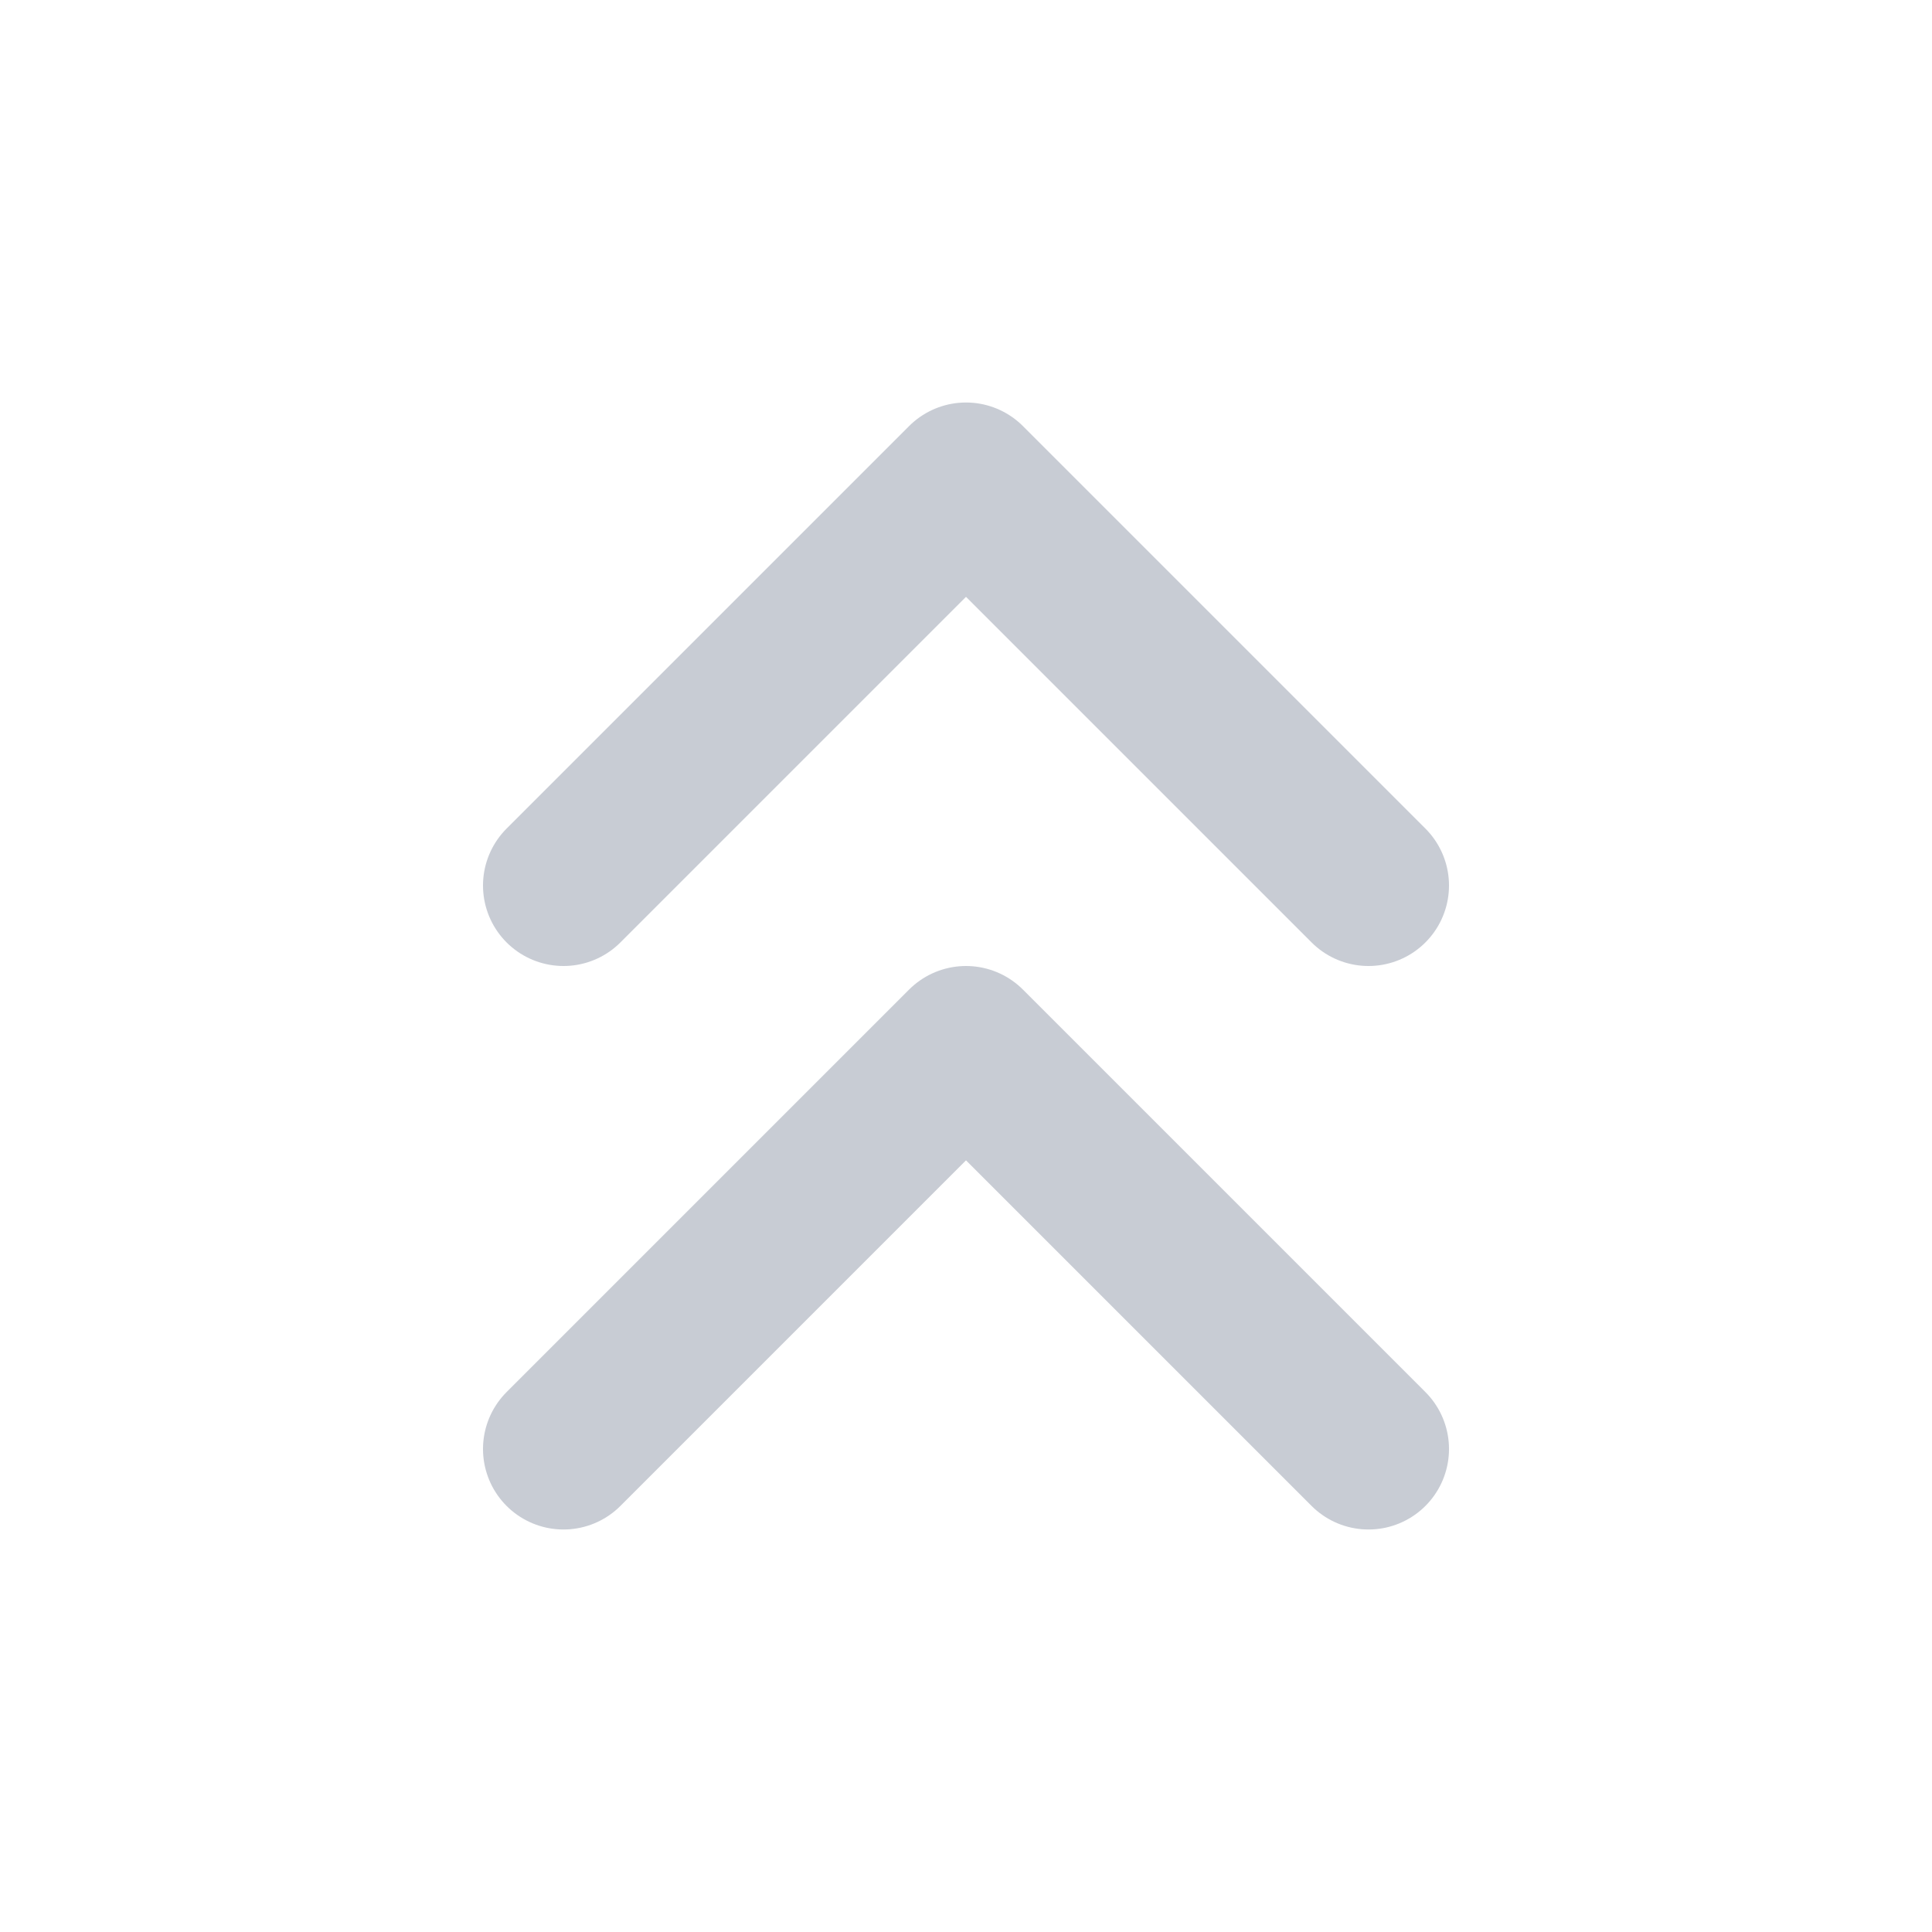
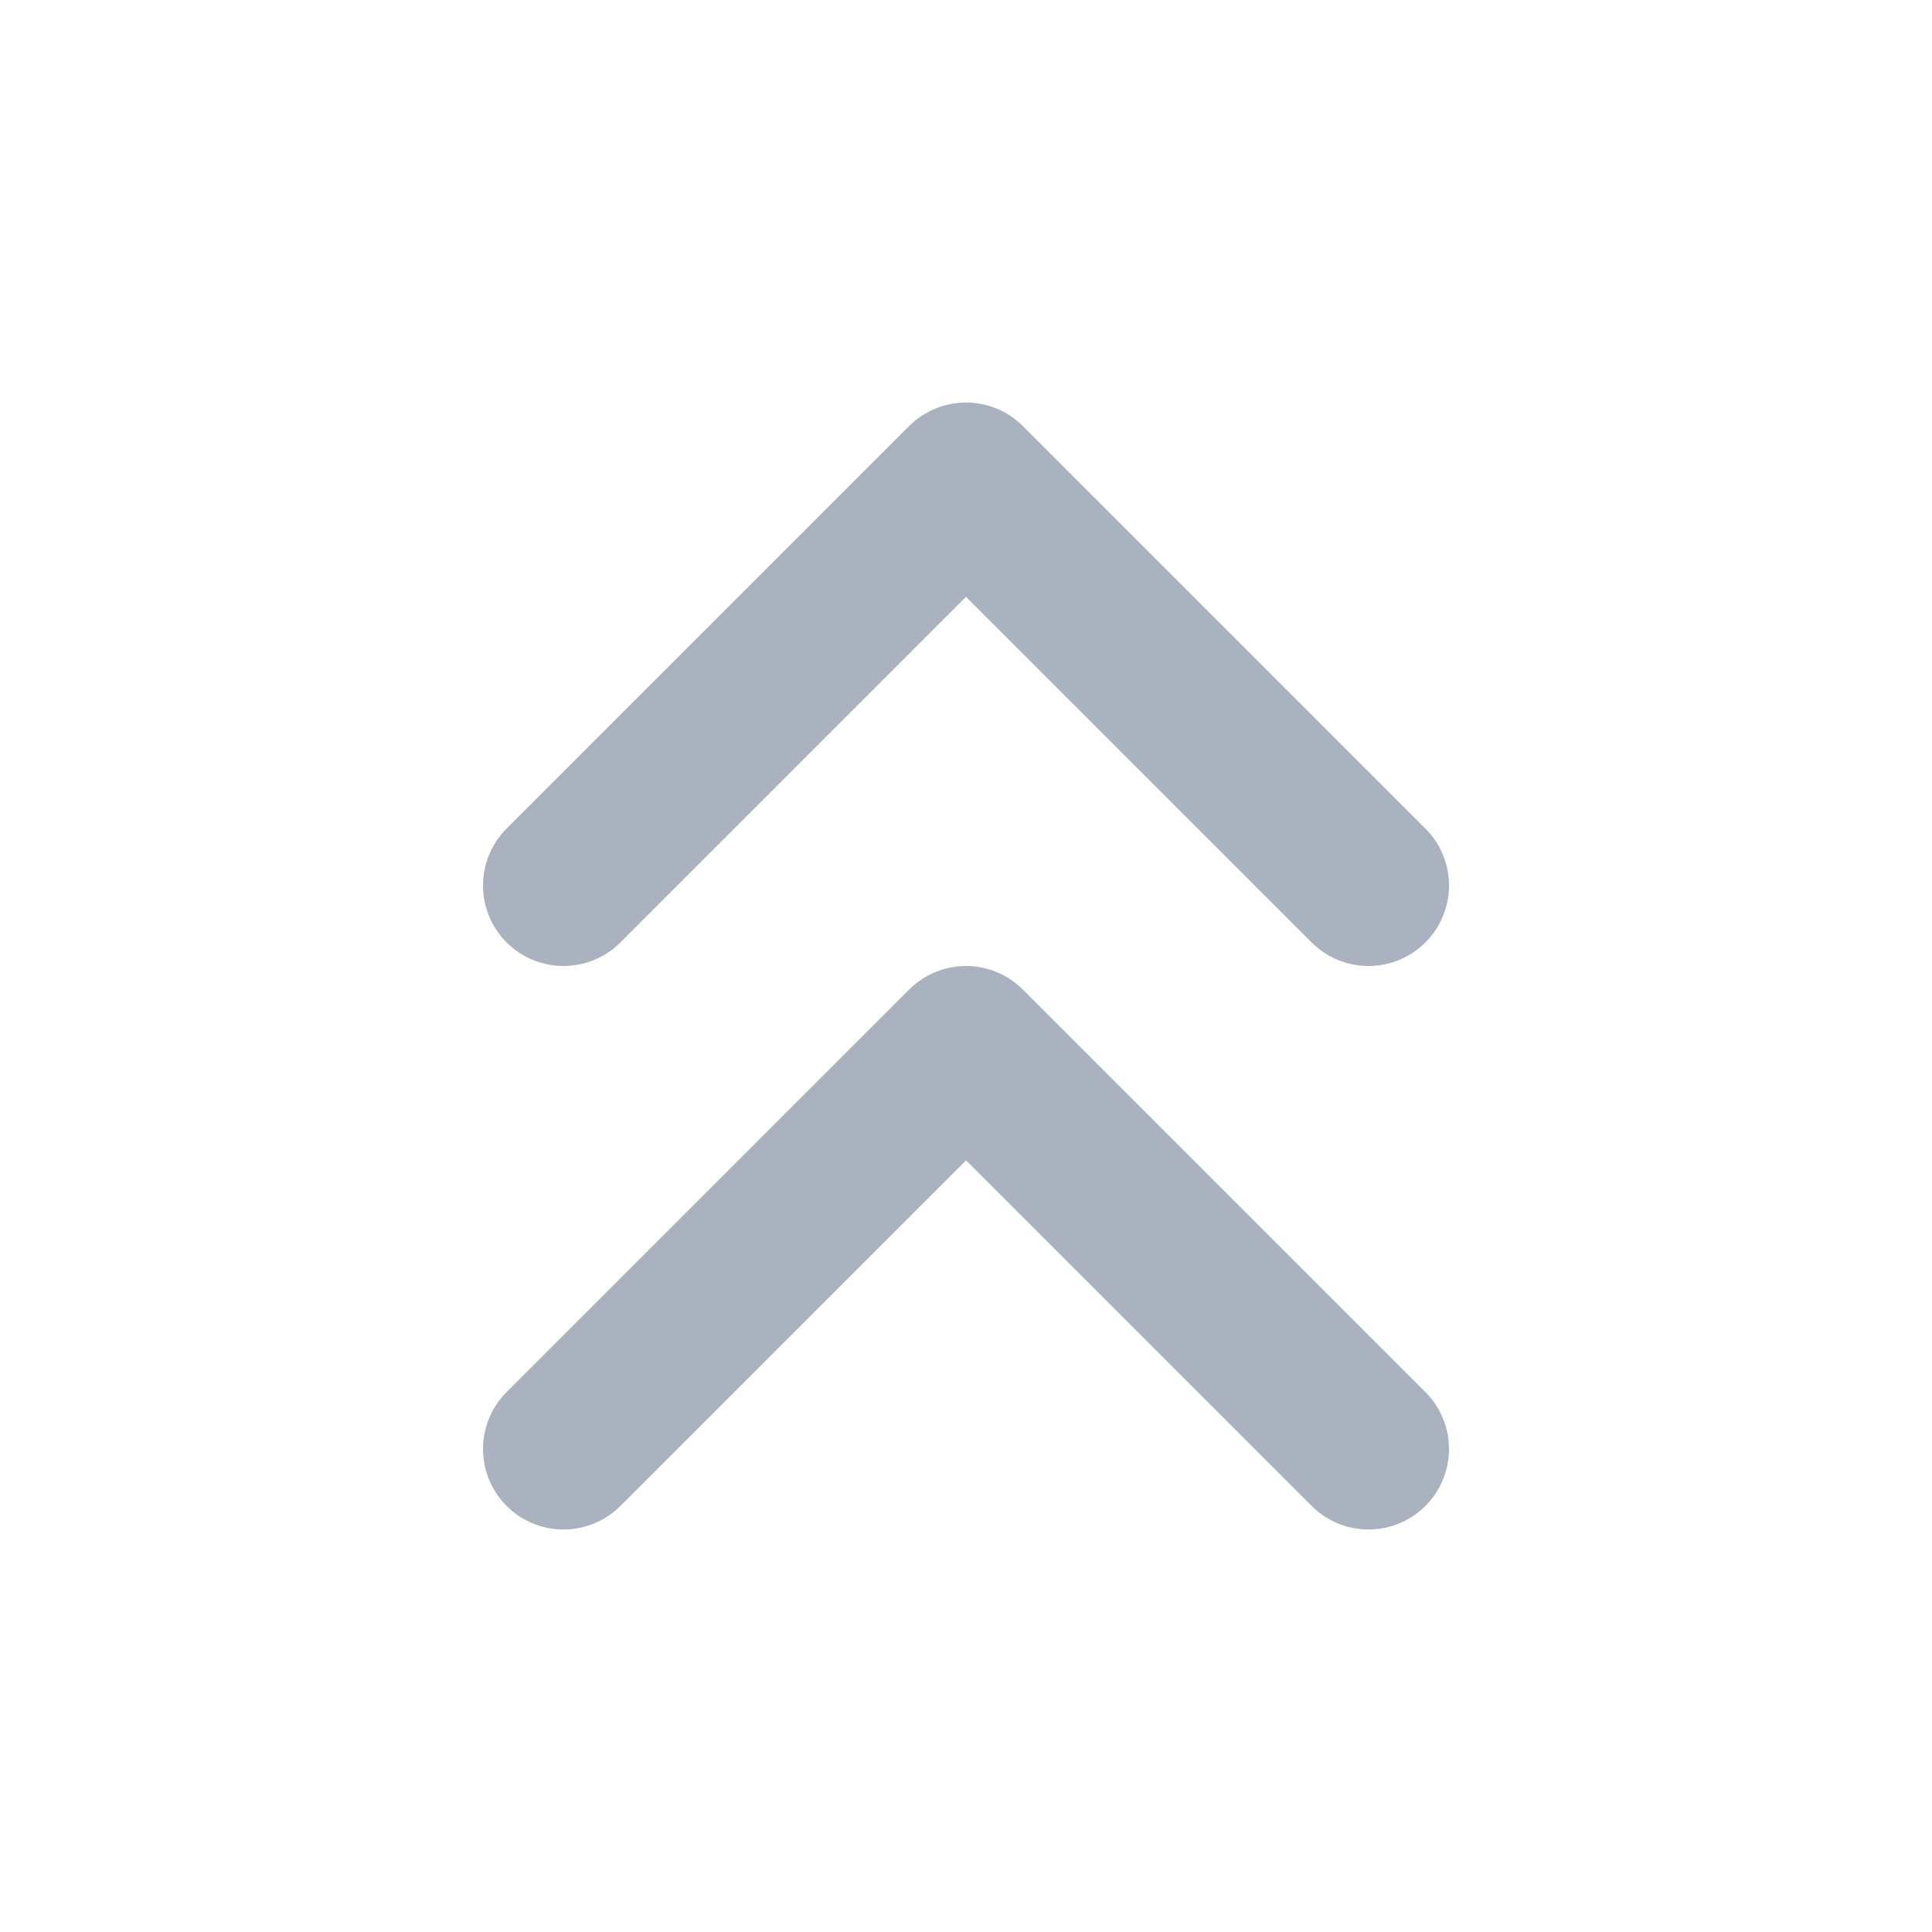
- <svg xmlns="http://www.w3.org/2000/svg" width="32" height="32" viewBox="0 0 24 24" fill="none" stroke="#c8ccd4" stroke-width="2" stroke-linecap="round" stroke-linejoin="round" class="feather feather-chevrons-up">
+ <svg xmlns="http://www.w3.org/2000/svg" width="32" height="32" viewBox="0 0 24 24" fill="none" stroke="#abb2bf" stroke-width="2" stroke-linecap="round" stroke-linejoin="round" class="feather feather-chevrons-up">
  <polyline points="17 11 12 6 7 11" />
  <polyline points="17 18 12 13 7 18" />
</svg>
